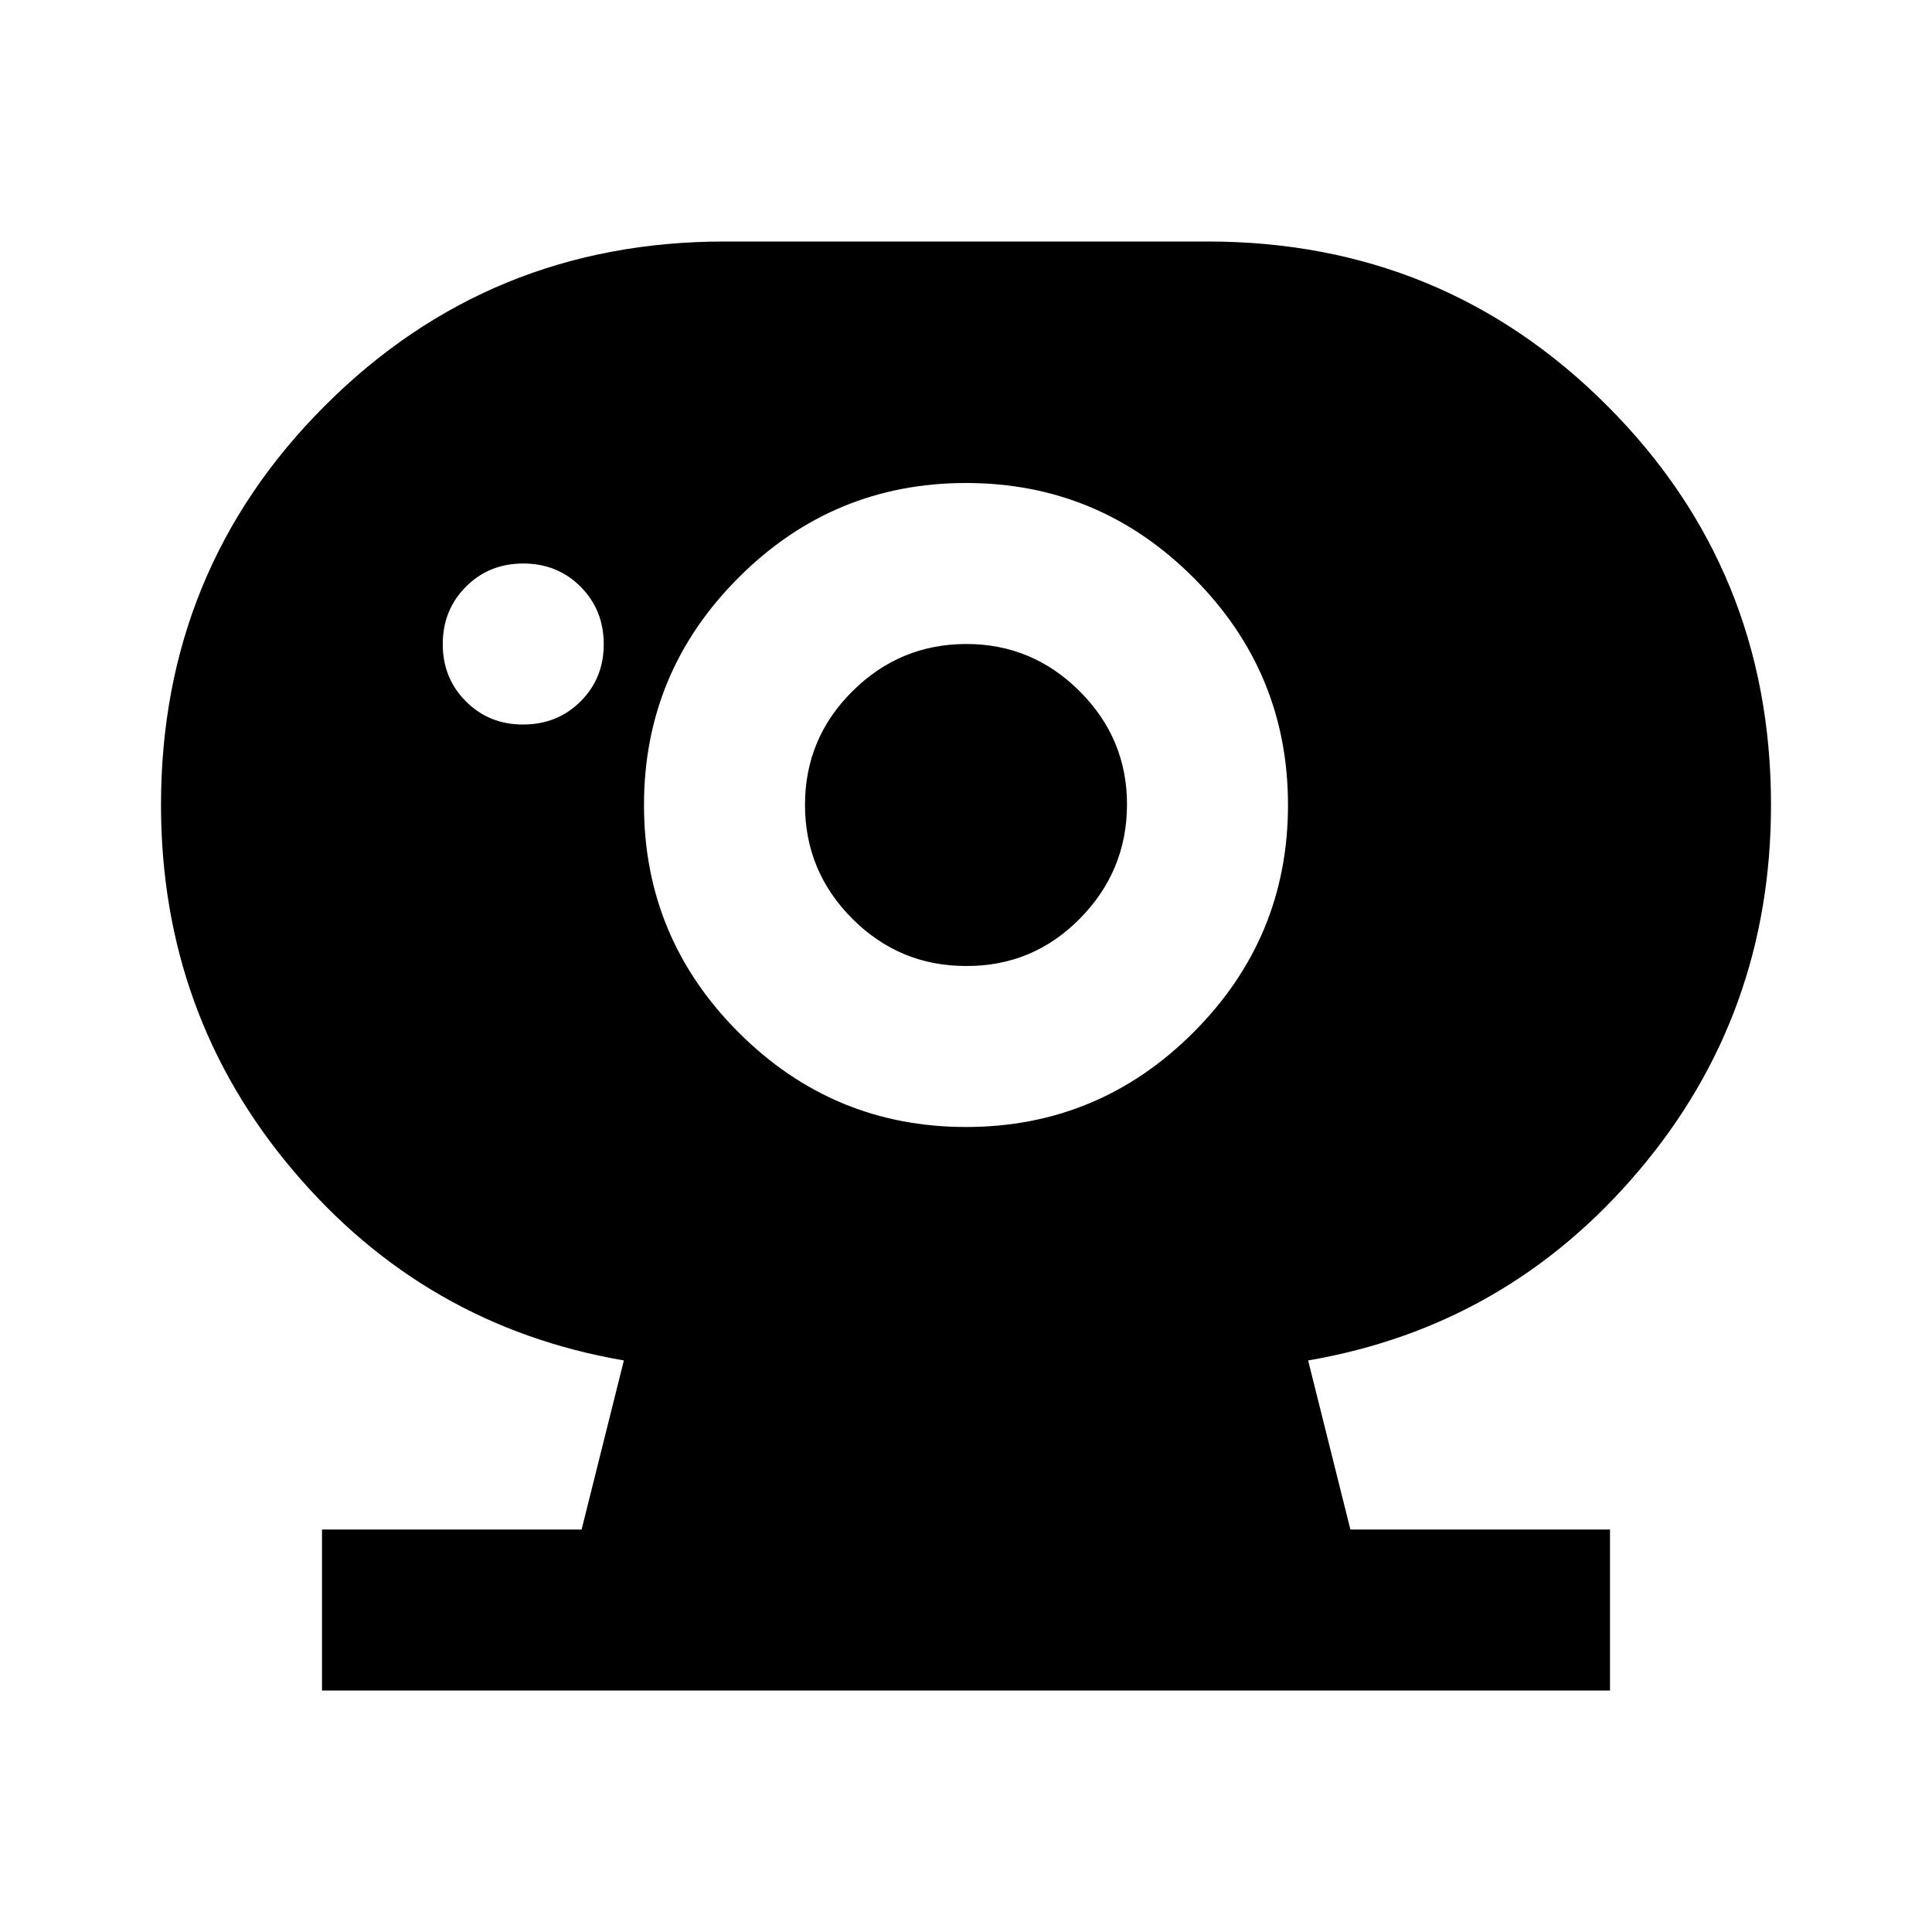
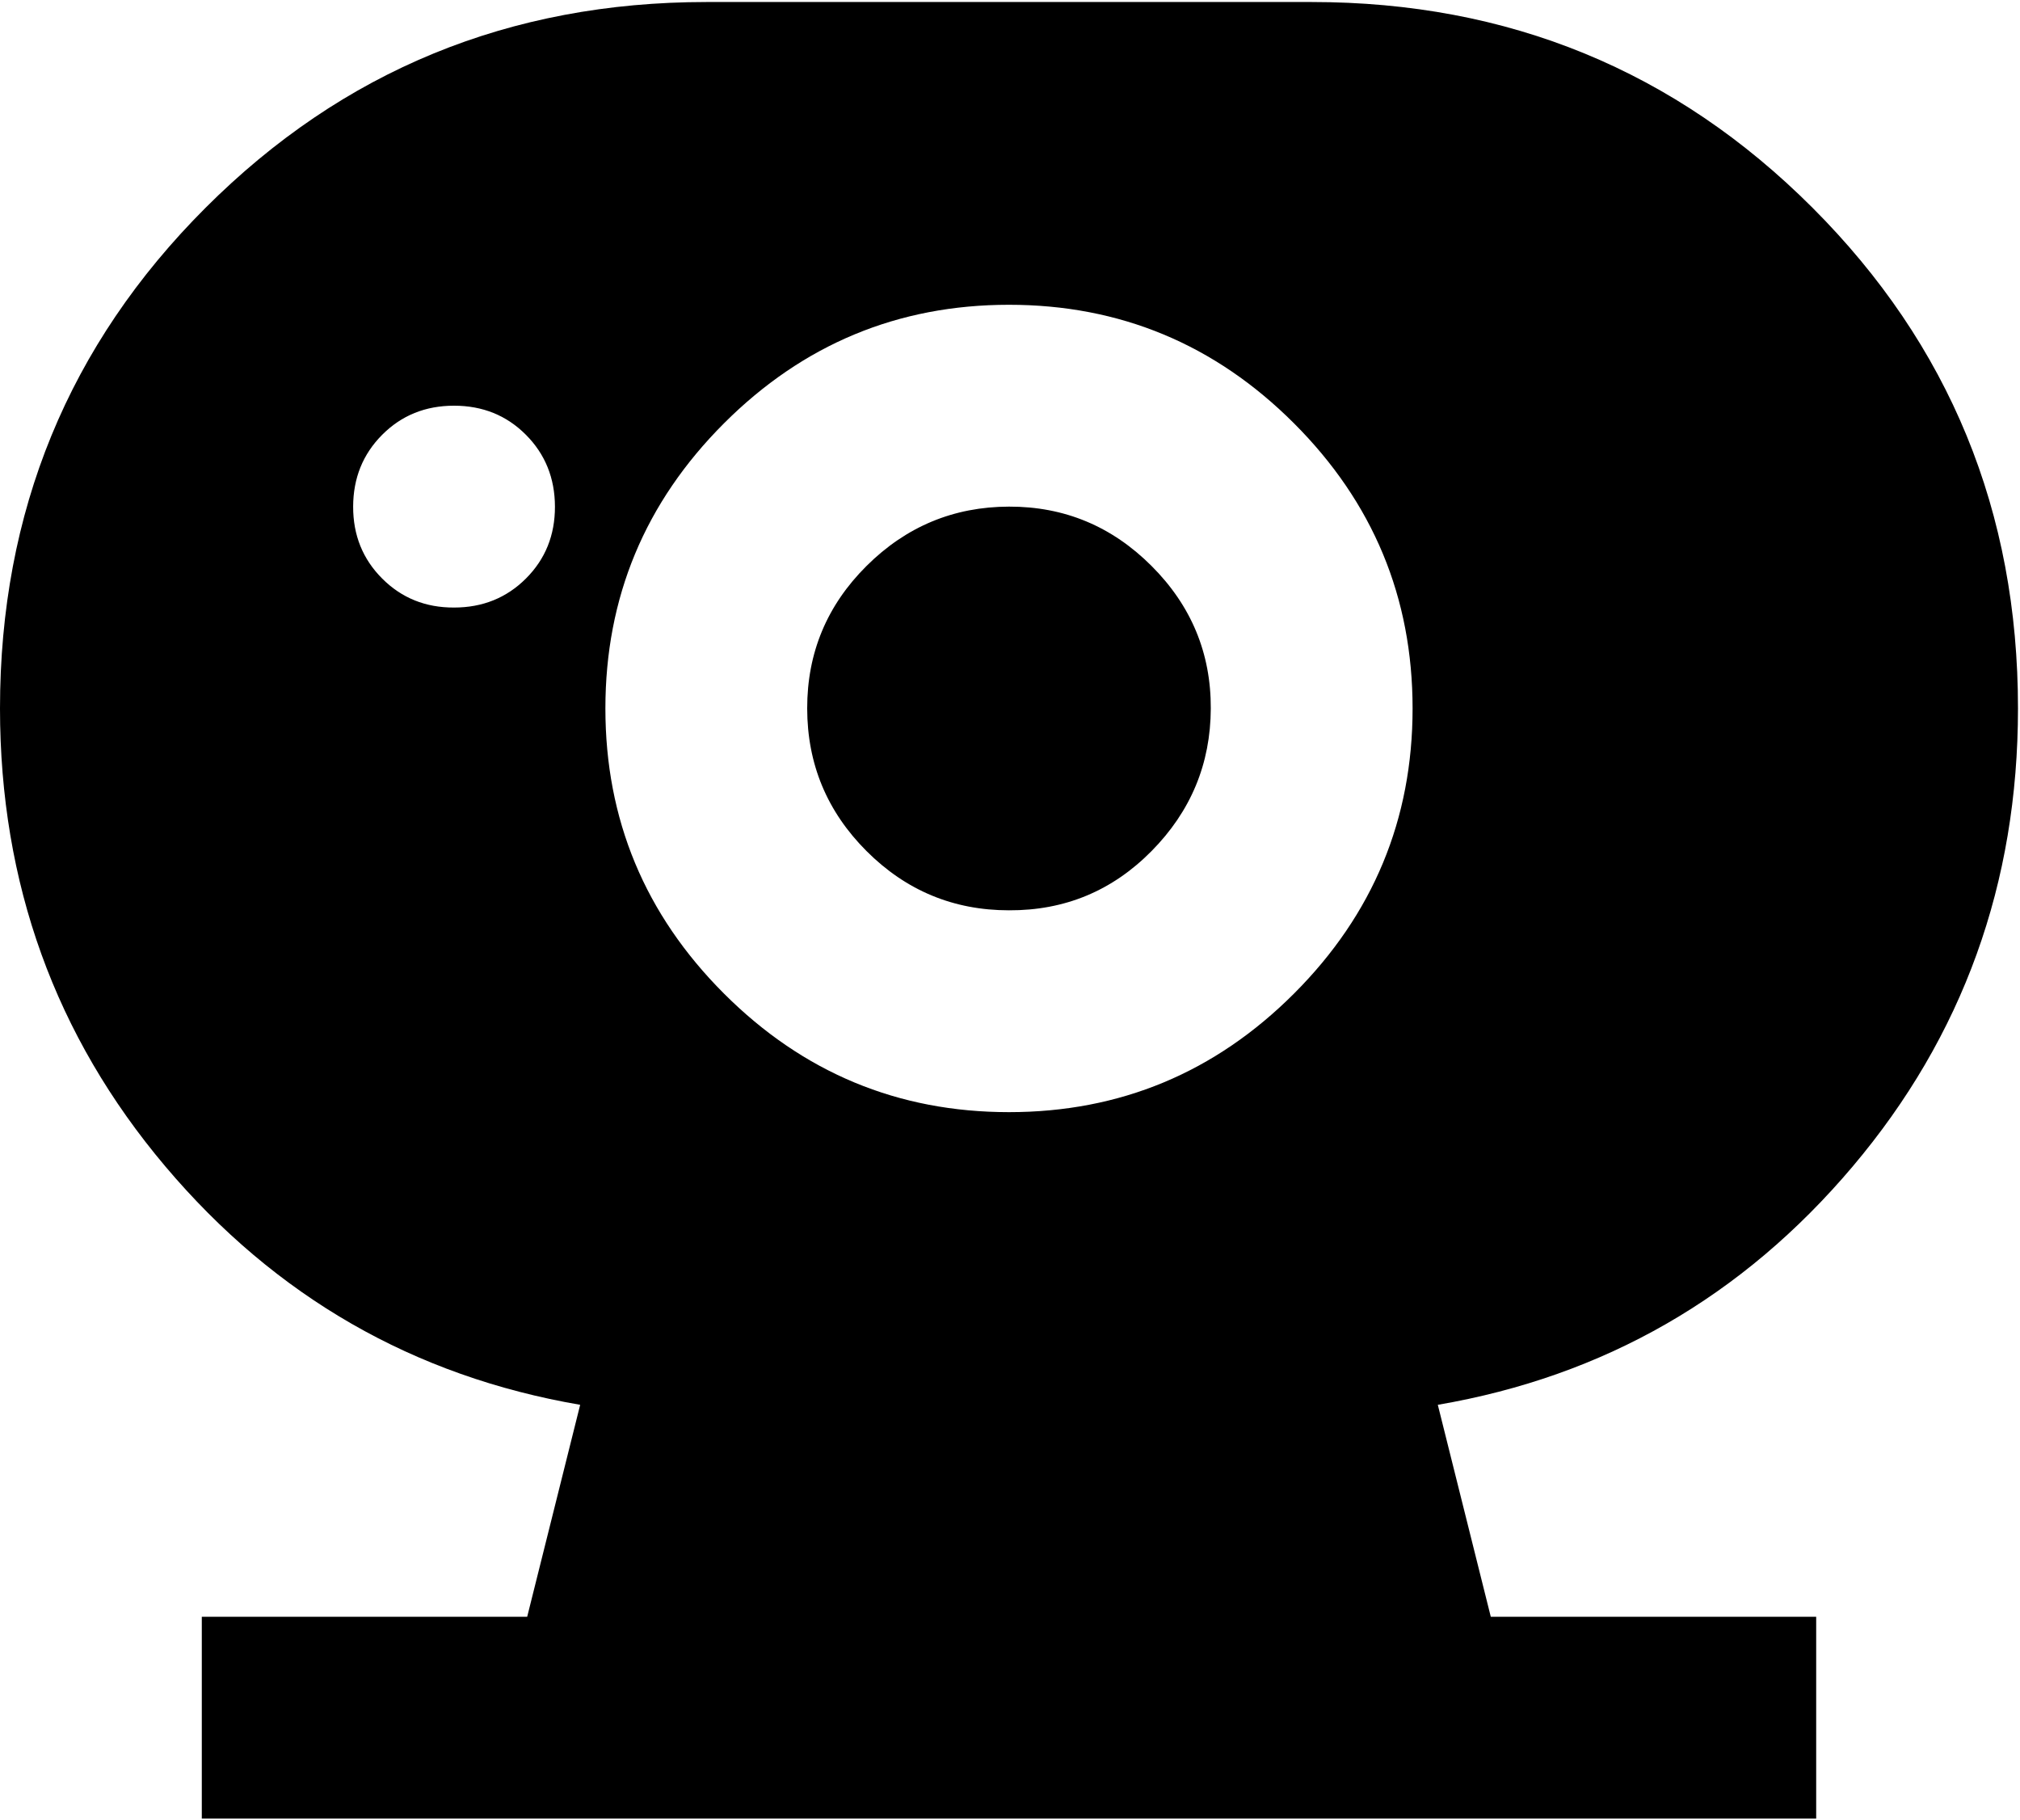
- <svg xmlns="http://www.w3.org/2000/svg" width="24" height="24" viewBox="0 0 24 24">
+ <svg xmlns="http://www.w3.org/2000/svg" viewBox="2 2.98 20.02 18.03">
  <path fill="currentColor" d="M12 12q-.825 0-1.412-.587T10 10t.588-1.412T12 8t1.413.588T14 10t-.587 1.413T12 12M6.5 9q.425 0 .713-.288T7.5 8t-.288-.712T6.5 7t-.712.288T5.5 8t.288.713T6.5 9M4 21v-2h3.225l.525-2.1q-2.475-.425-4.112-2.363T2 10q0-2.925 2.038-4.962T9 3h6q2.925 0 4.963 2.038T22 10q0 2.6-1.638 4.538T16.25 16.9l.525 2.1H20v2zm8-7q1.65 0 2.825-1.175T16 10t-1.175-2.825T12 6T9.175 7.175T8 10t1.175 2.825T12 14" />
</svg>
